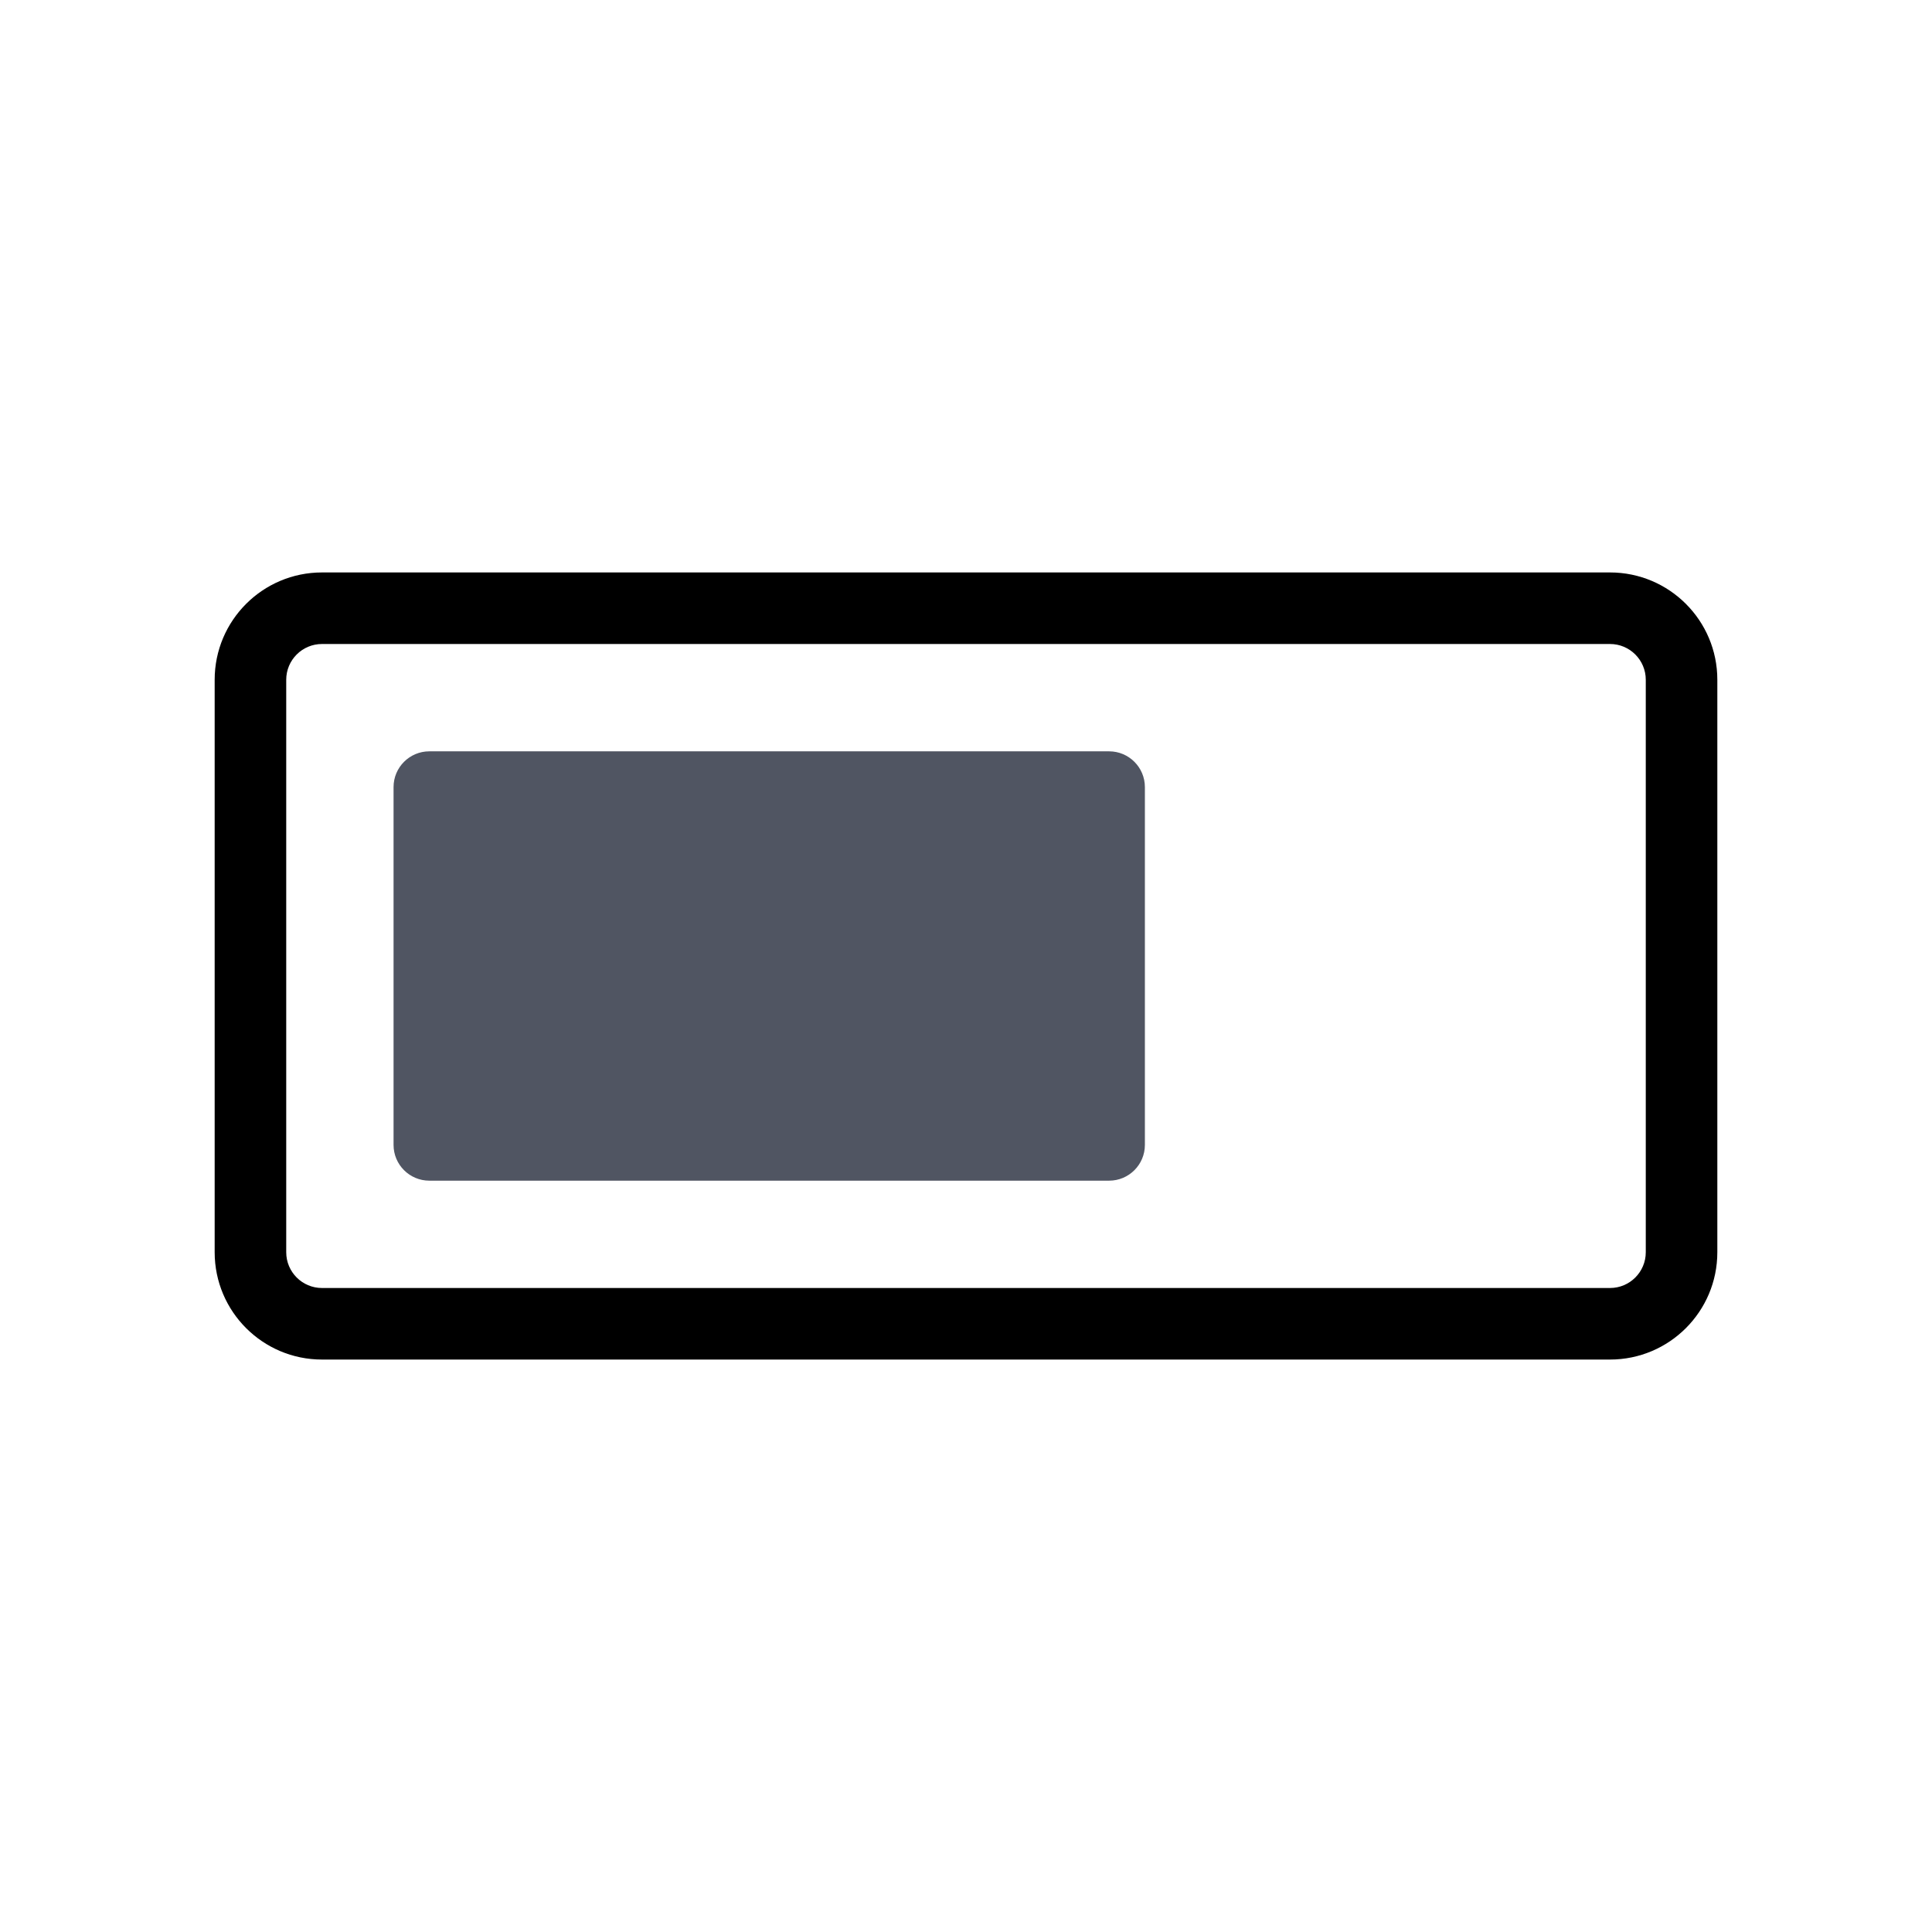
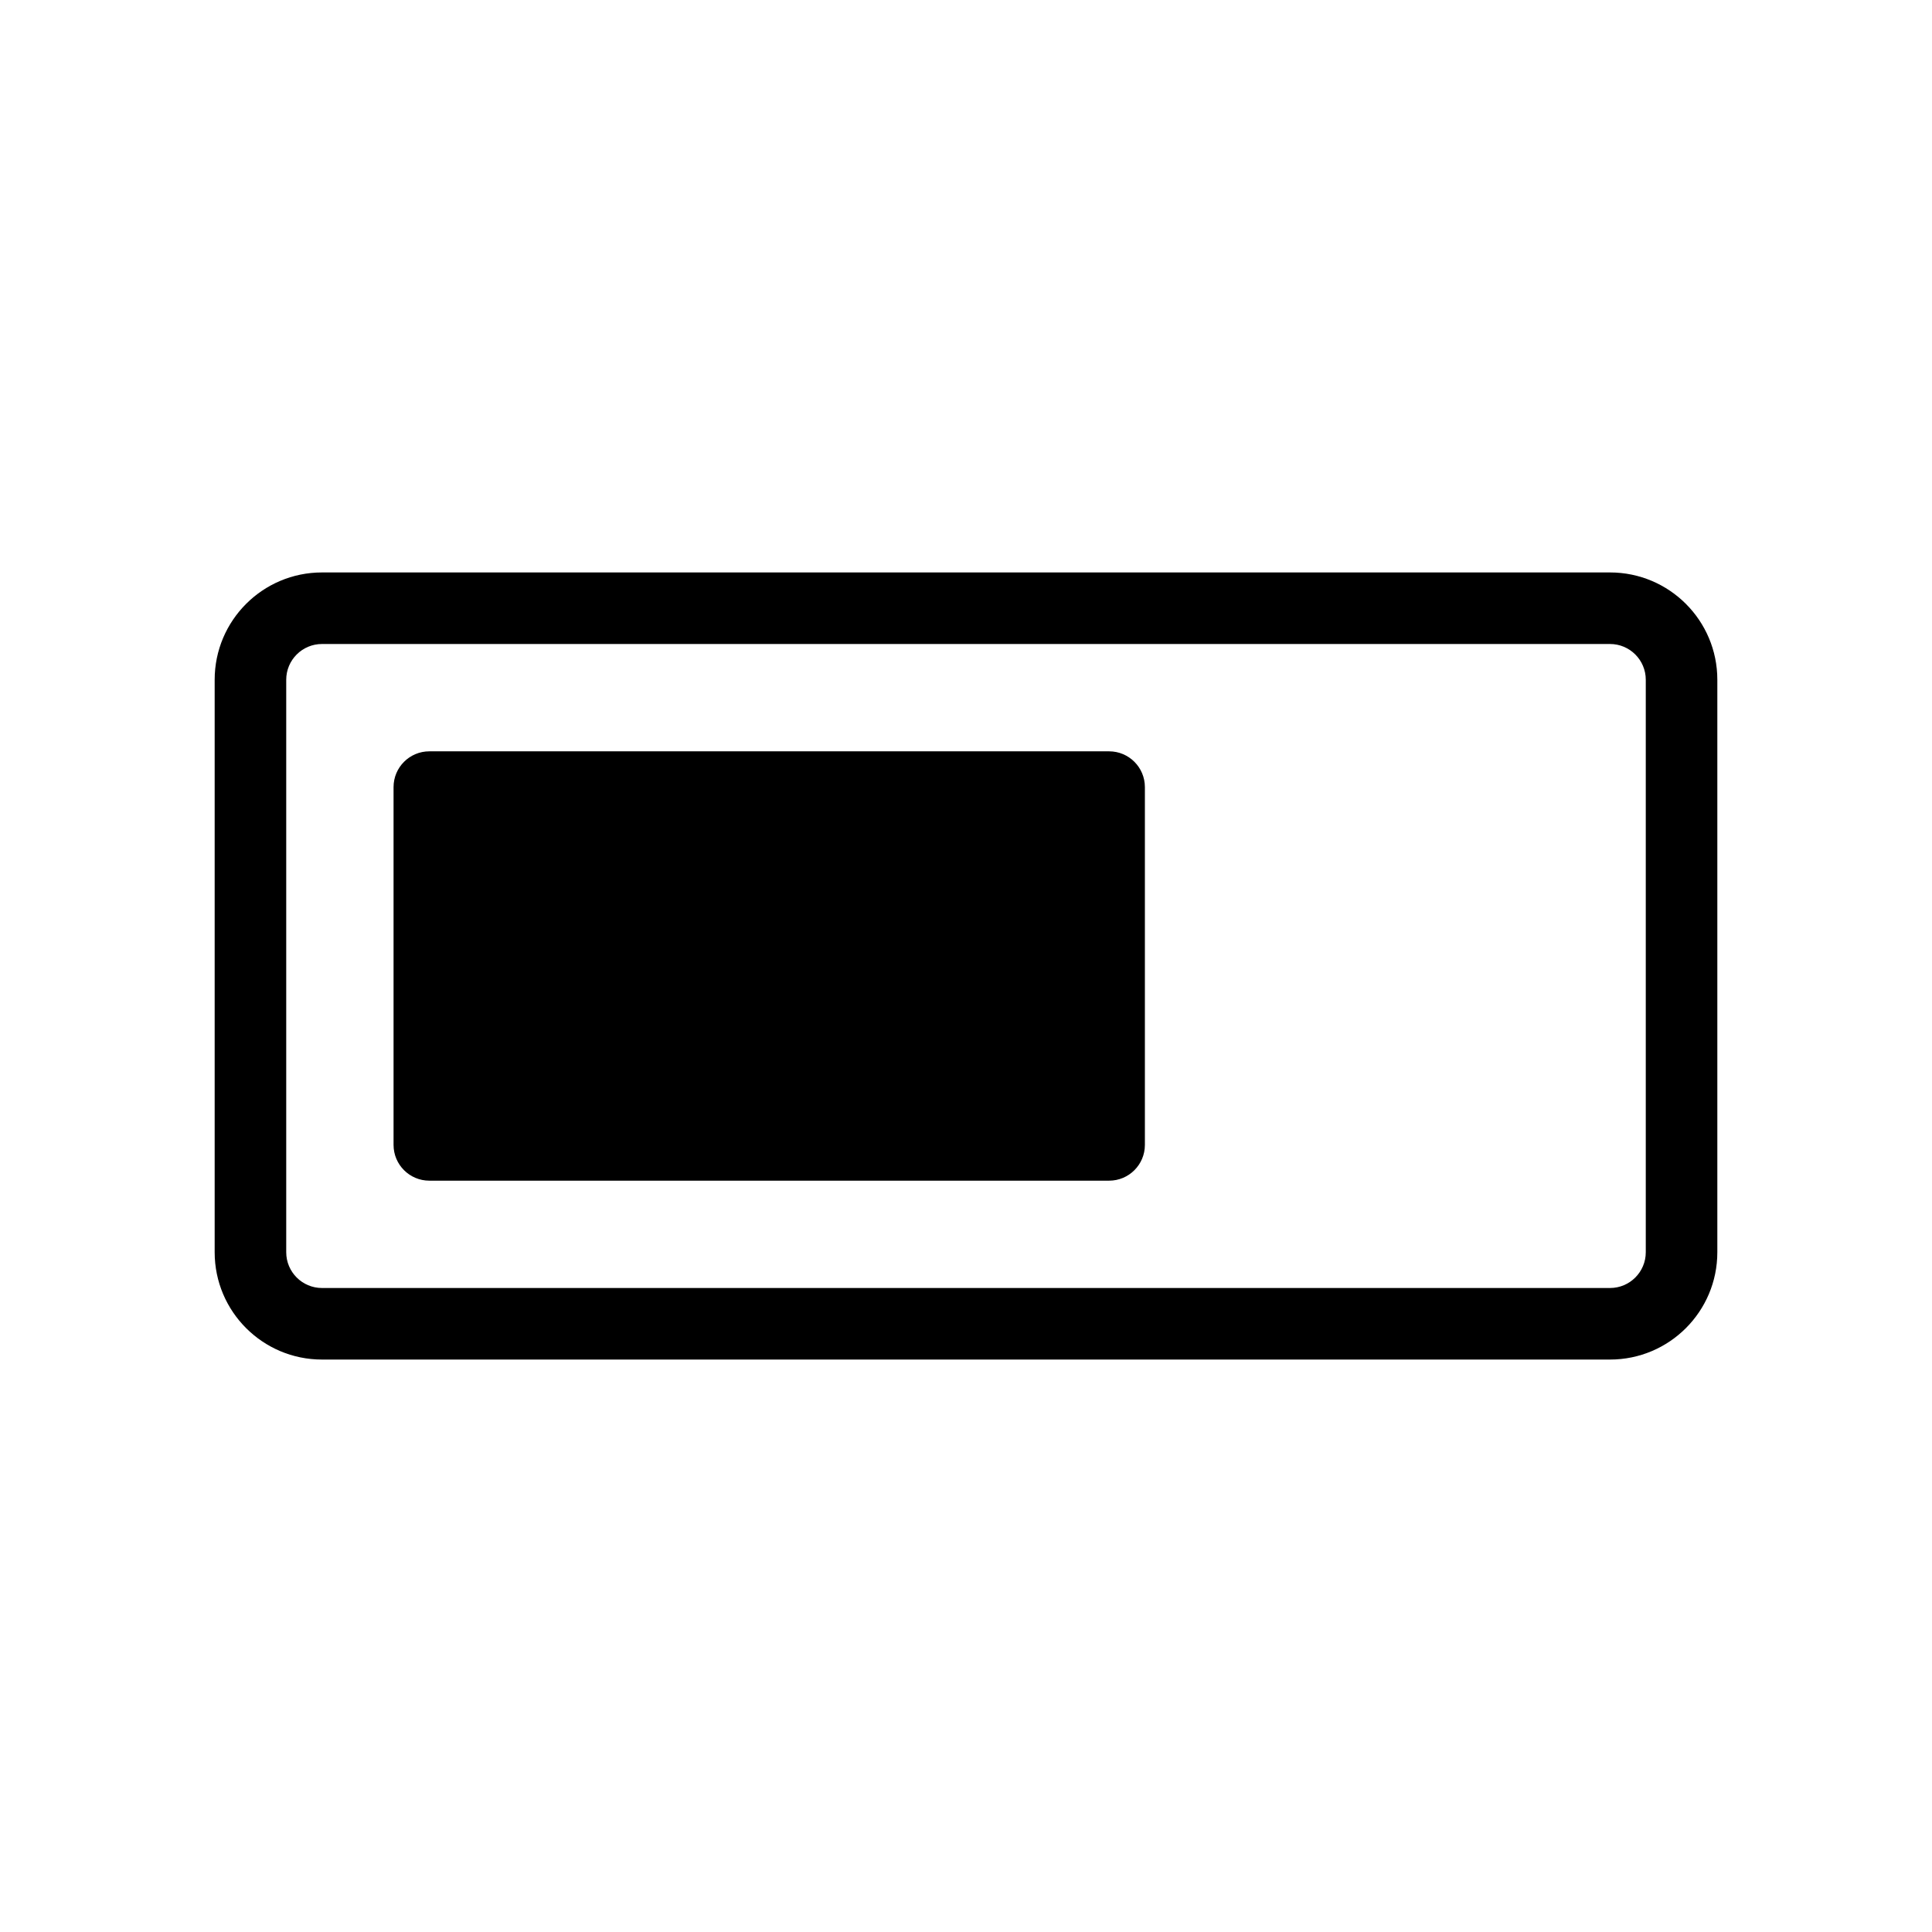
- <svg xmlns="http://www.w3.org/2000/svg" width="54" height="54" fill="none">
-   <path fill-rule="evenodd" clip-rule="evenodd" d="M45 16a3 3 0 0 1 3 3v16a3 3 0 0 1-3 3H9a3 3 0 0 1-3-3V19a3 3 0 0 1 3-3h36Zm0 2H9a1 1 0 0 0-1 1v16a1 1 0 0 0 1 1h36a1 1 0 0 0 1-1V19a1 1 0 0 0-1-1Z" fill="#000" />
-   <path d="M11 22a1 1 0 0 1 1-1h19a1 1 0 0 1 1 1v10a1 1 0 0 1-1 1H12a1 1 0 0 1-1-1V22Z" fill="#505562" />
+ <svg xmlns="http://www.w3.org/2000/svg" width="54" height="54" fill="currentcolor">
+   <path fill-rule="evenodd" clip-rule="evenodd" d="M45 16a3 3 0 0 1 3 3v16a3 3 0 0 1-3 3H9a3 3 0 0 1-3-3V19a3 3 0 0 1 3-3h36Zm0 2H9a1 1 0 0 0-1 1v16a1 1 0 0 0 1 1h36a1 1 0 0 0 1-1V19a1 1 0 0 0-1-1Z" />
+   <path d="M11 22a1 1 0 0 1 1-1h19a1 1 0 0 1 1 1v10a1 1 0 0 1-1 1H12a1 1 0 0 1-1-1V22Z" fill="currentcolor" />
</svg>
